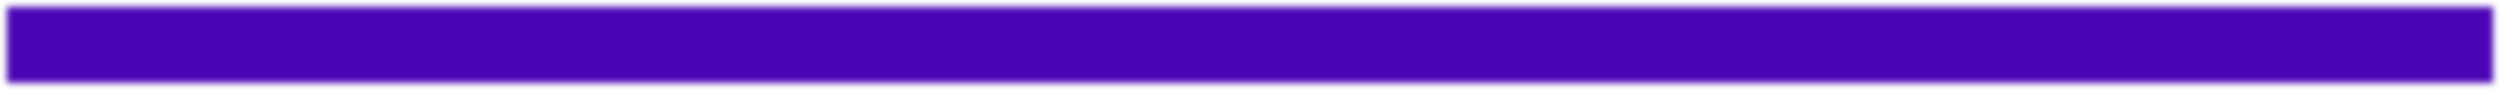
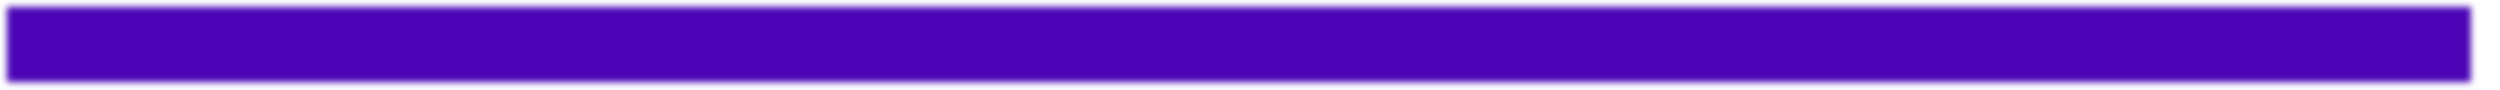
- <svg xmlns="http://www.w3.org/2000/svg" width="1447" height="52" viewBox="0 0 1447 52" fill="none">
+ <svg xmlns="http://www.w3.org/2000/svg" width="100%" height="52" viewBox="0 0 1460 52" fill="none">
  <g filter="url(#filter0_f_8_24)">
    <path d="M4 4H1443V48H4V4Z" fill="#4A04B5" />
  </g>
  <defs>
-     <filter id="filter0_f_8_24" x="0" y="0" width="1447" height="52" filterUnits="userSpaceOnUse" color-interpolation-filters="sRGB">
+     <filter id="filter0_f_8_24" x="0" y="0" width="1500" height="62" filterUnits="userSpaceOnUse" color-interpolation-filters="sRGB">
      <feFlood flood-opacity="0" result="BackgroundImageFix" />
      <feBlend mode="normal" in="SourceGraphic" in2="BackgroundImageFix" result="shape" />
      <feGaussianBlur stdDeviation="2" result="effect1_foregroundBlur_8_24" />
    </filter>
  </defs>
</svg>
